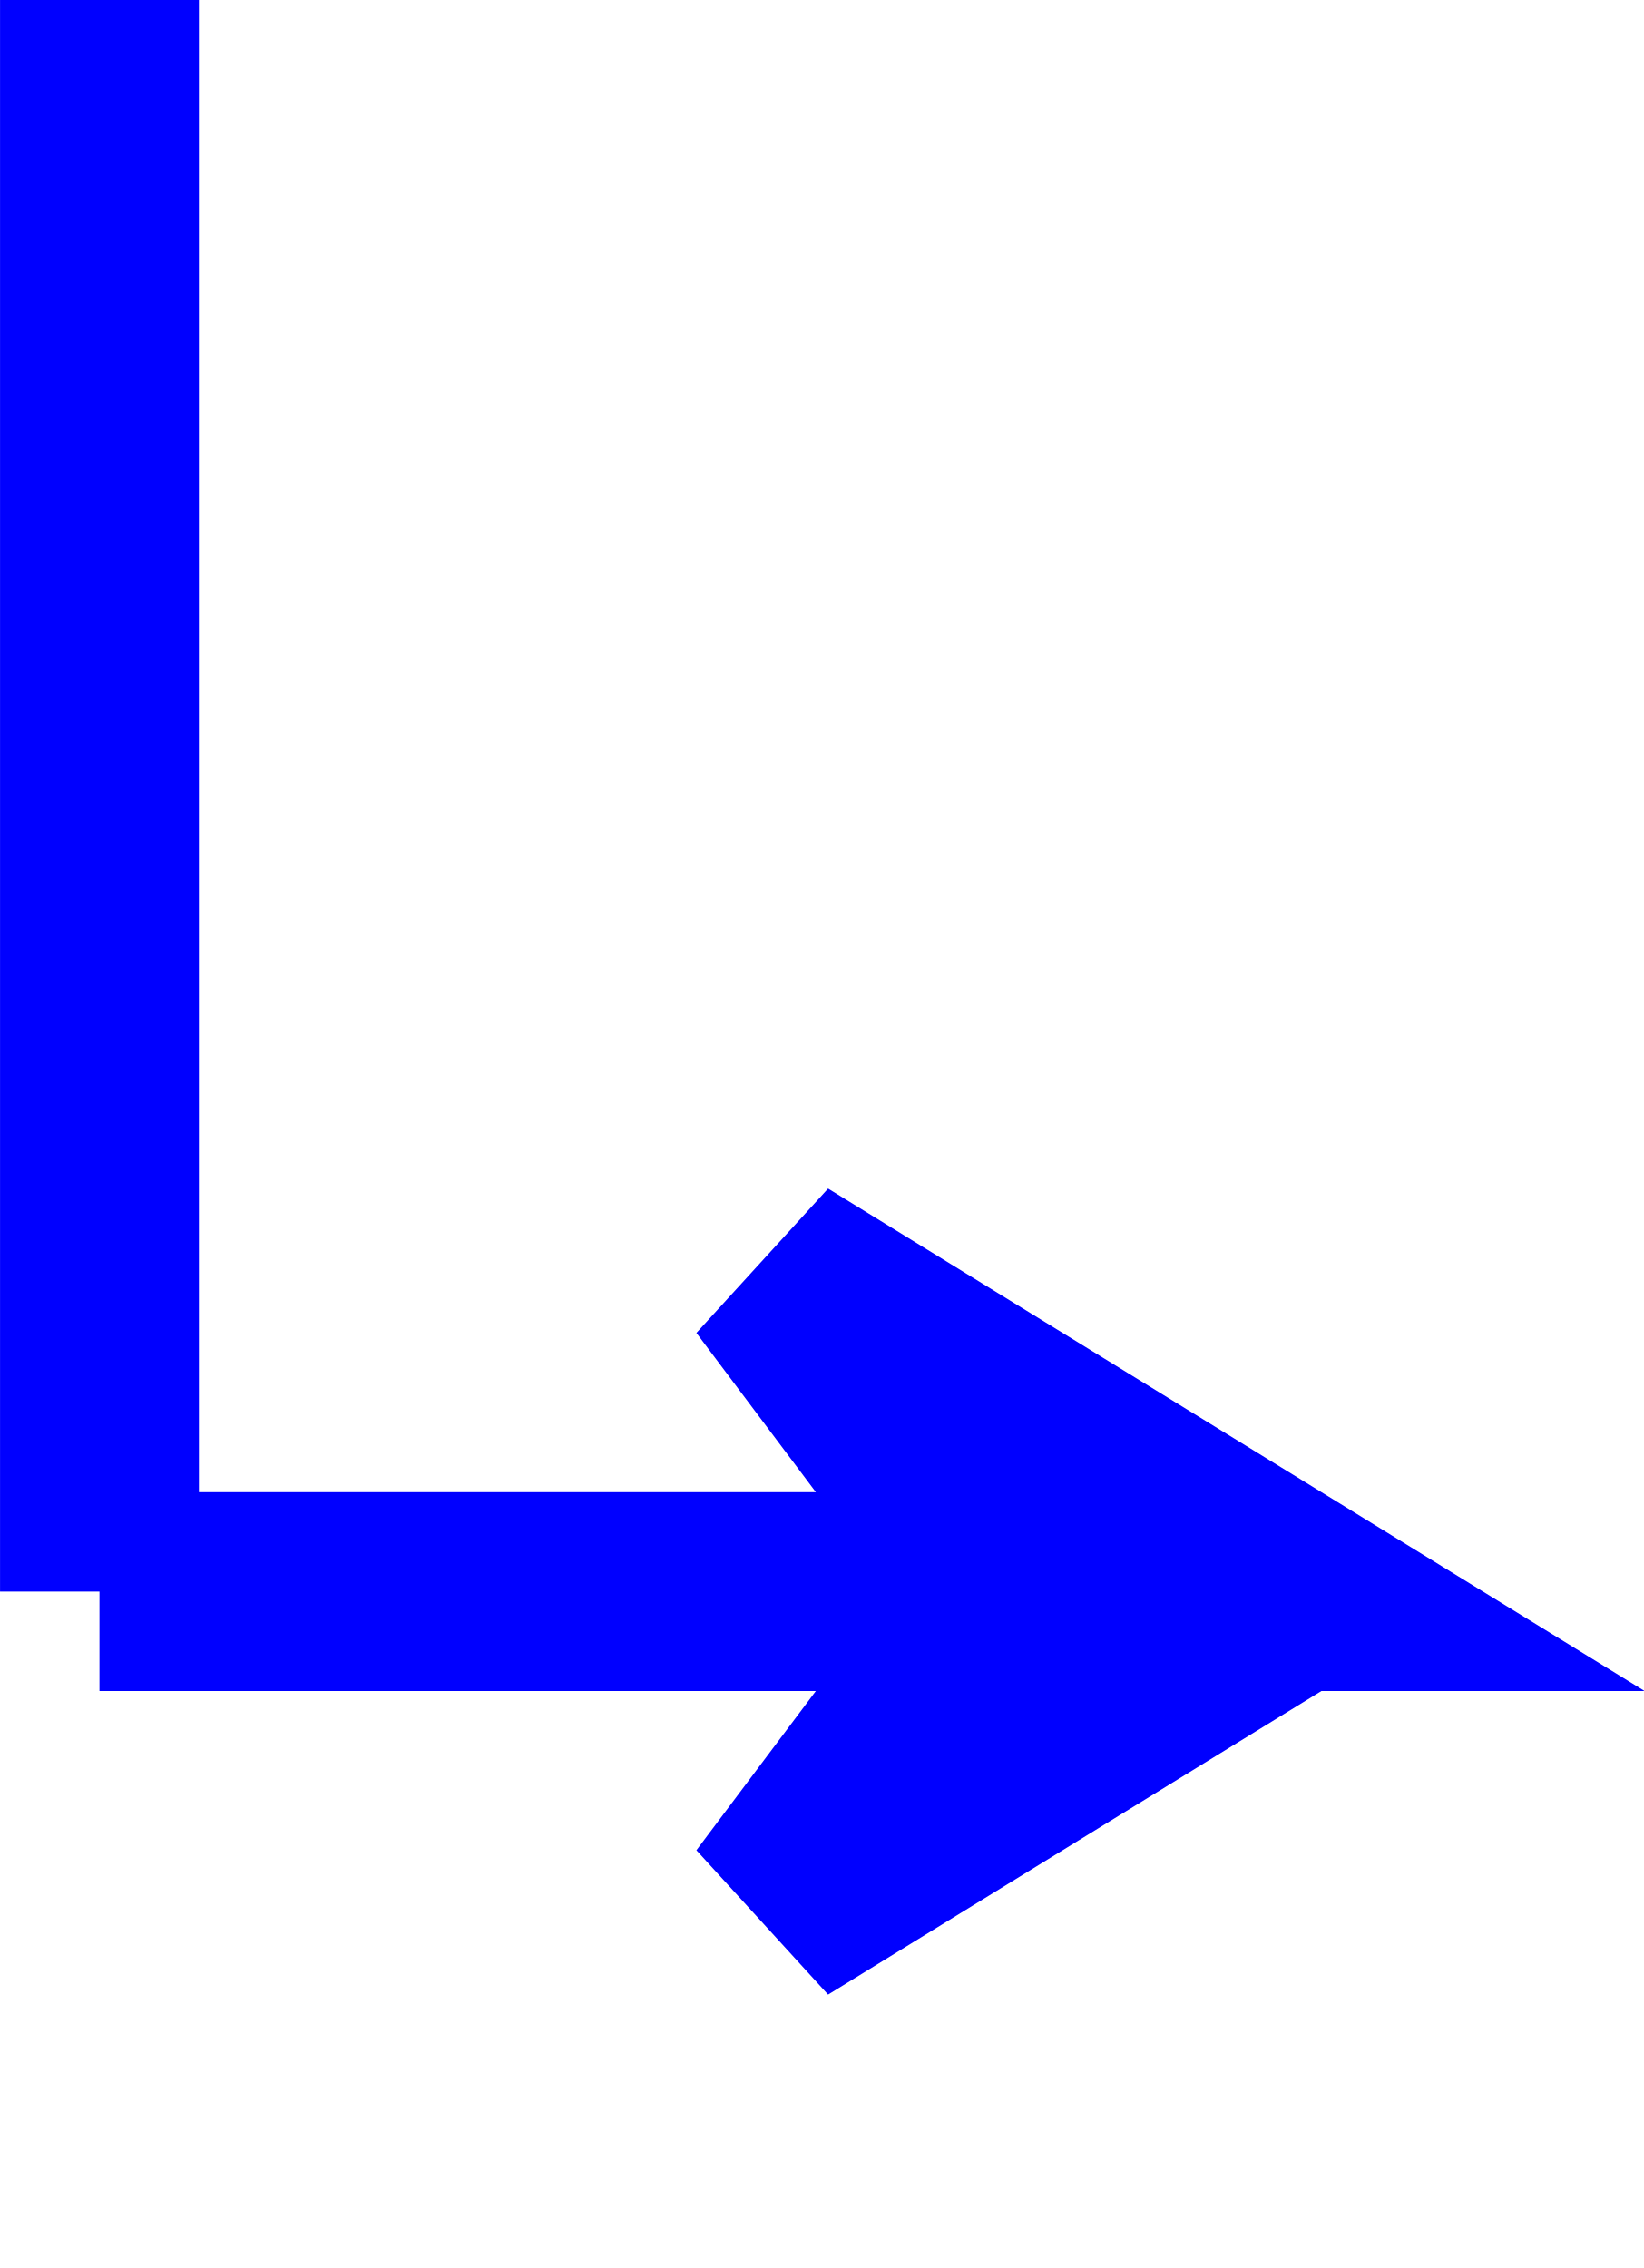
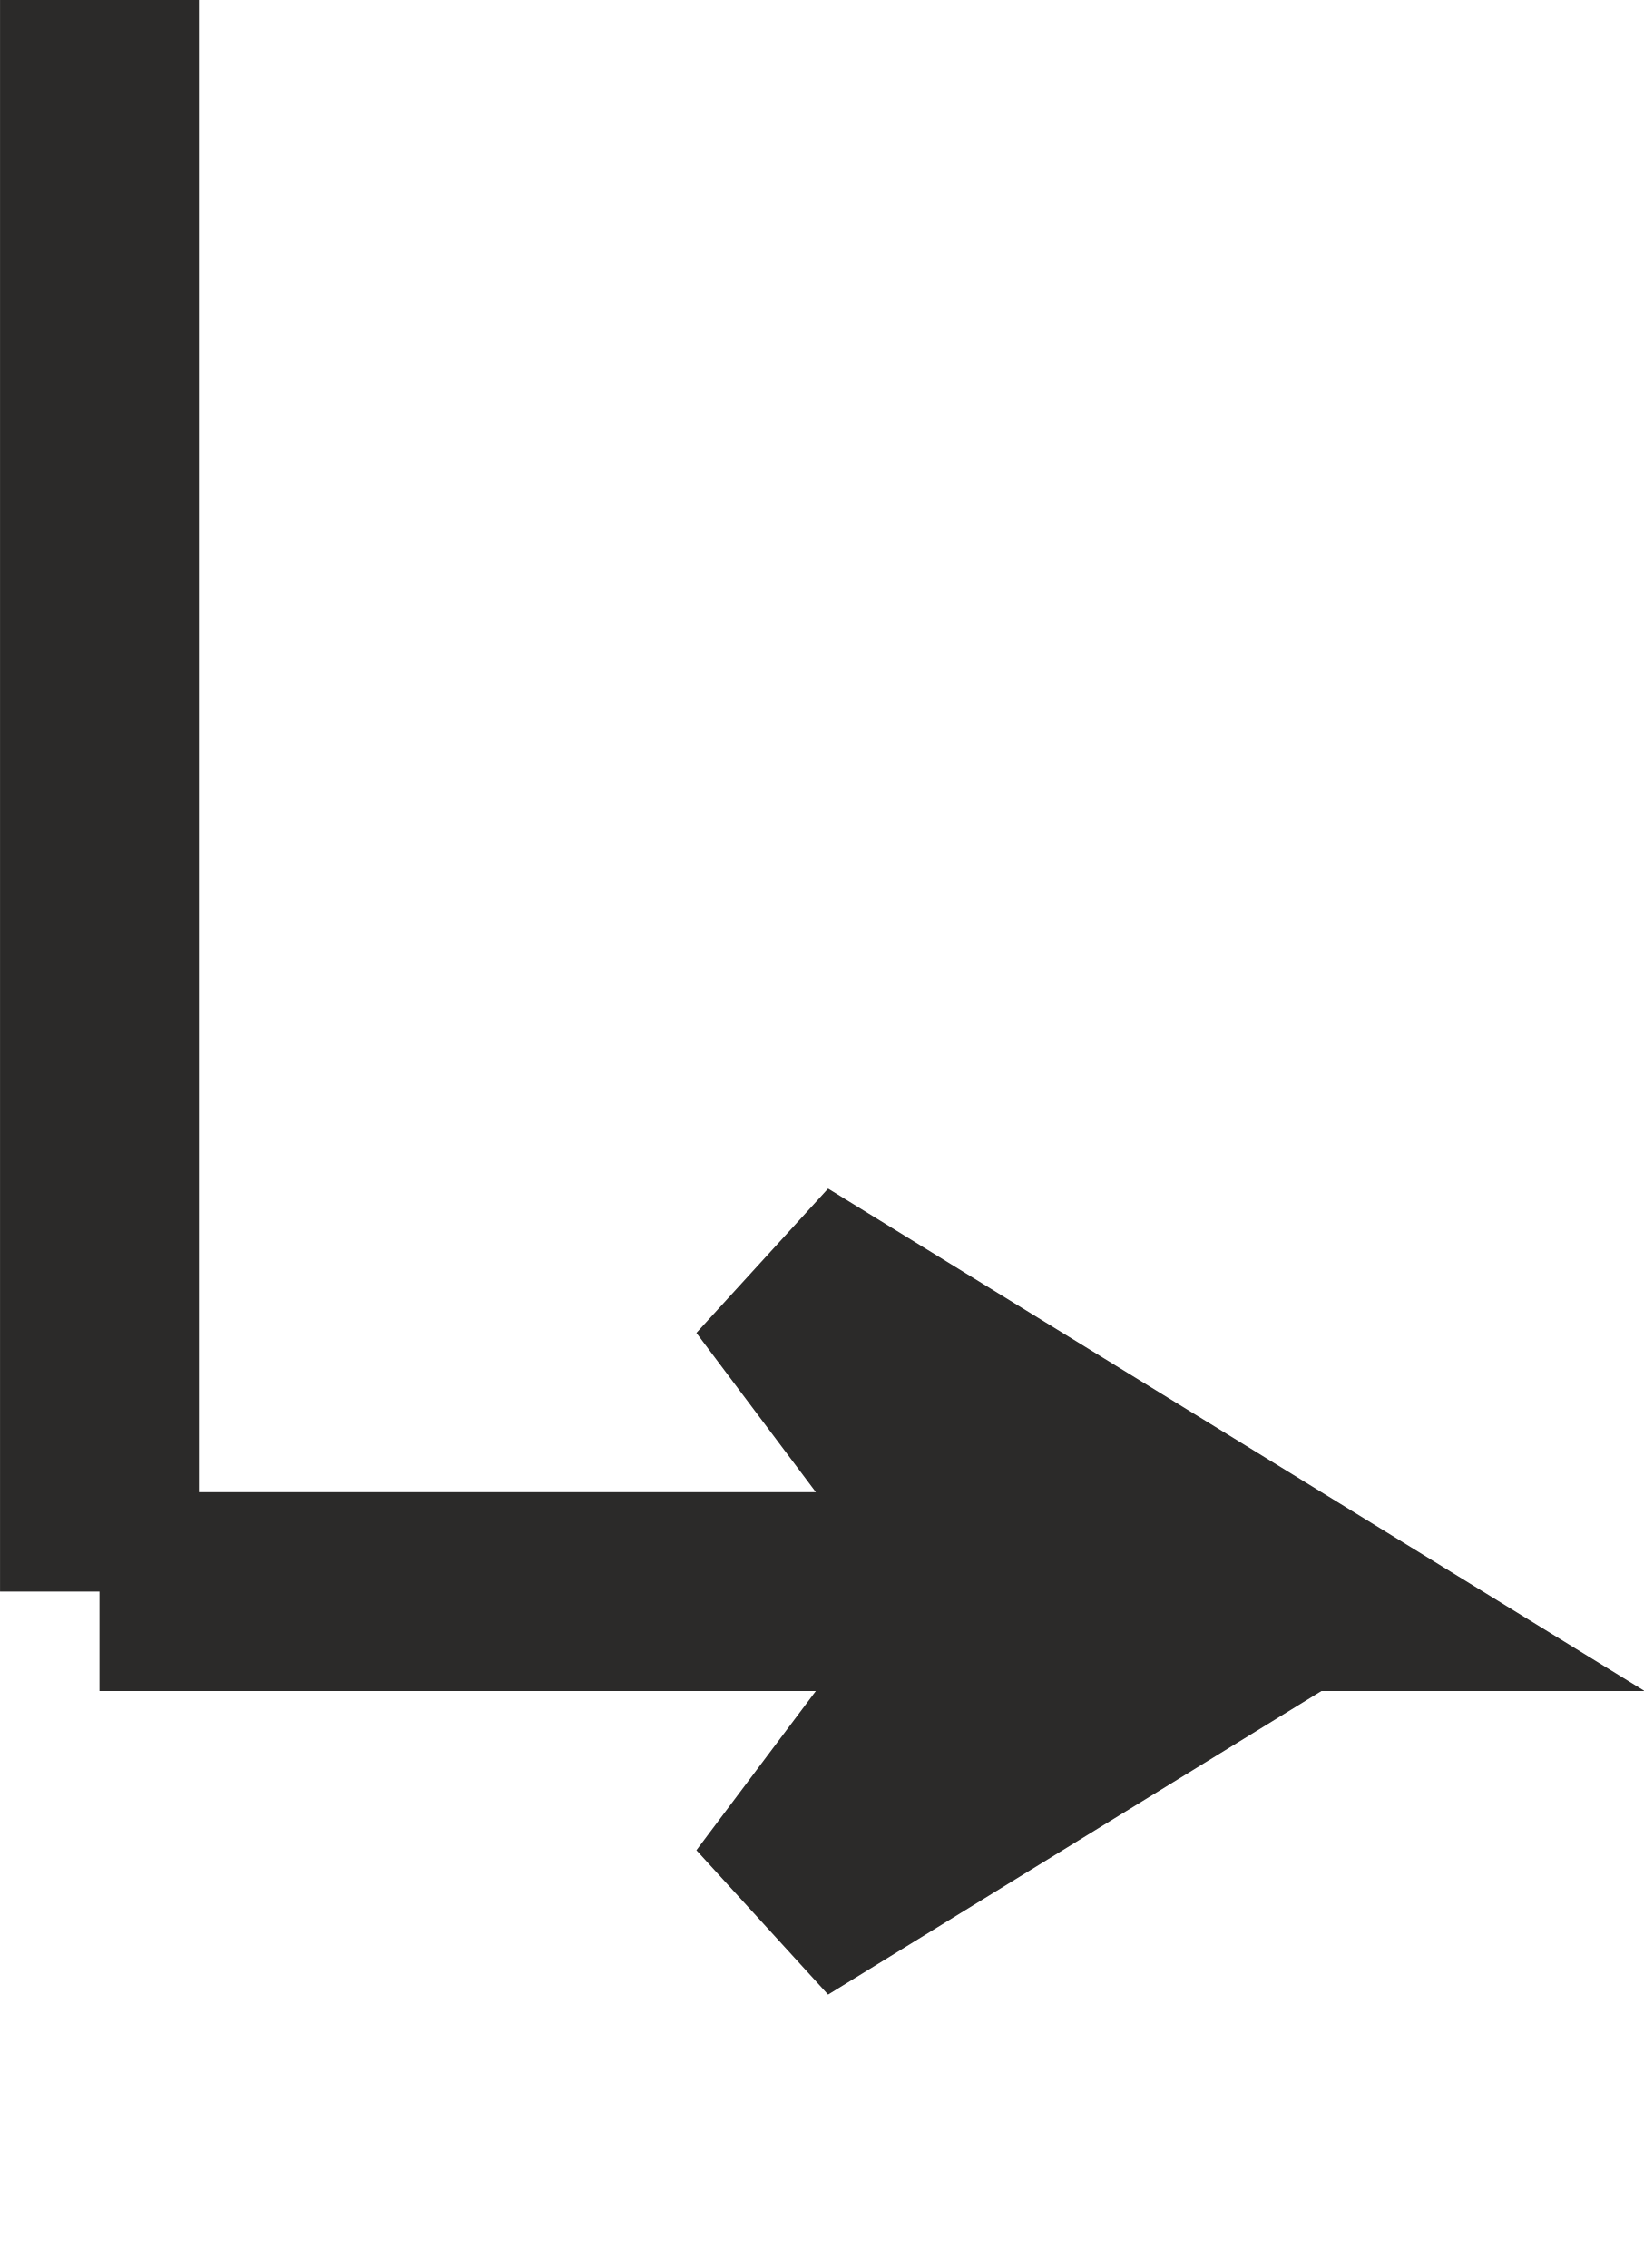
<svg xmlns="http://www.w3.org/2000/svg" xml:space="preserve" width="100%" height="100%" style="shape-rendering:geometricPrecision; text-rendering:geometricPrecision; image-rendering:optimizeQuality; fill-rule:evenodd; clip-rule:evenodd" viewBox="0 0 413 570">
  <defs>
    <style type="text/css">
   
-     .str0 {stroke:blue;stroke-width:49.98}
+     .str0 {stroke:#2B2A29;stroke-width:49.98}
    .fil0 {fill:none}
   
  </style>
  </defs>
  <g id="Слой_x0020_1">
    <polyline class="fil0 str0" points="25,400 325,400 195,320 255,400 195,480 325,400 " />
    <line class="fil0 str0" x1="25" y1="0" x2="25" y2="400" />
  </g>
</svg>
